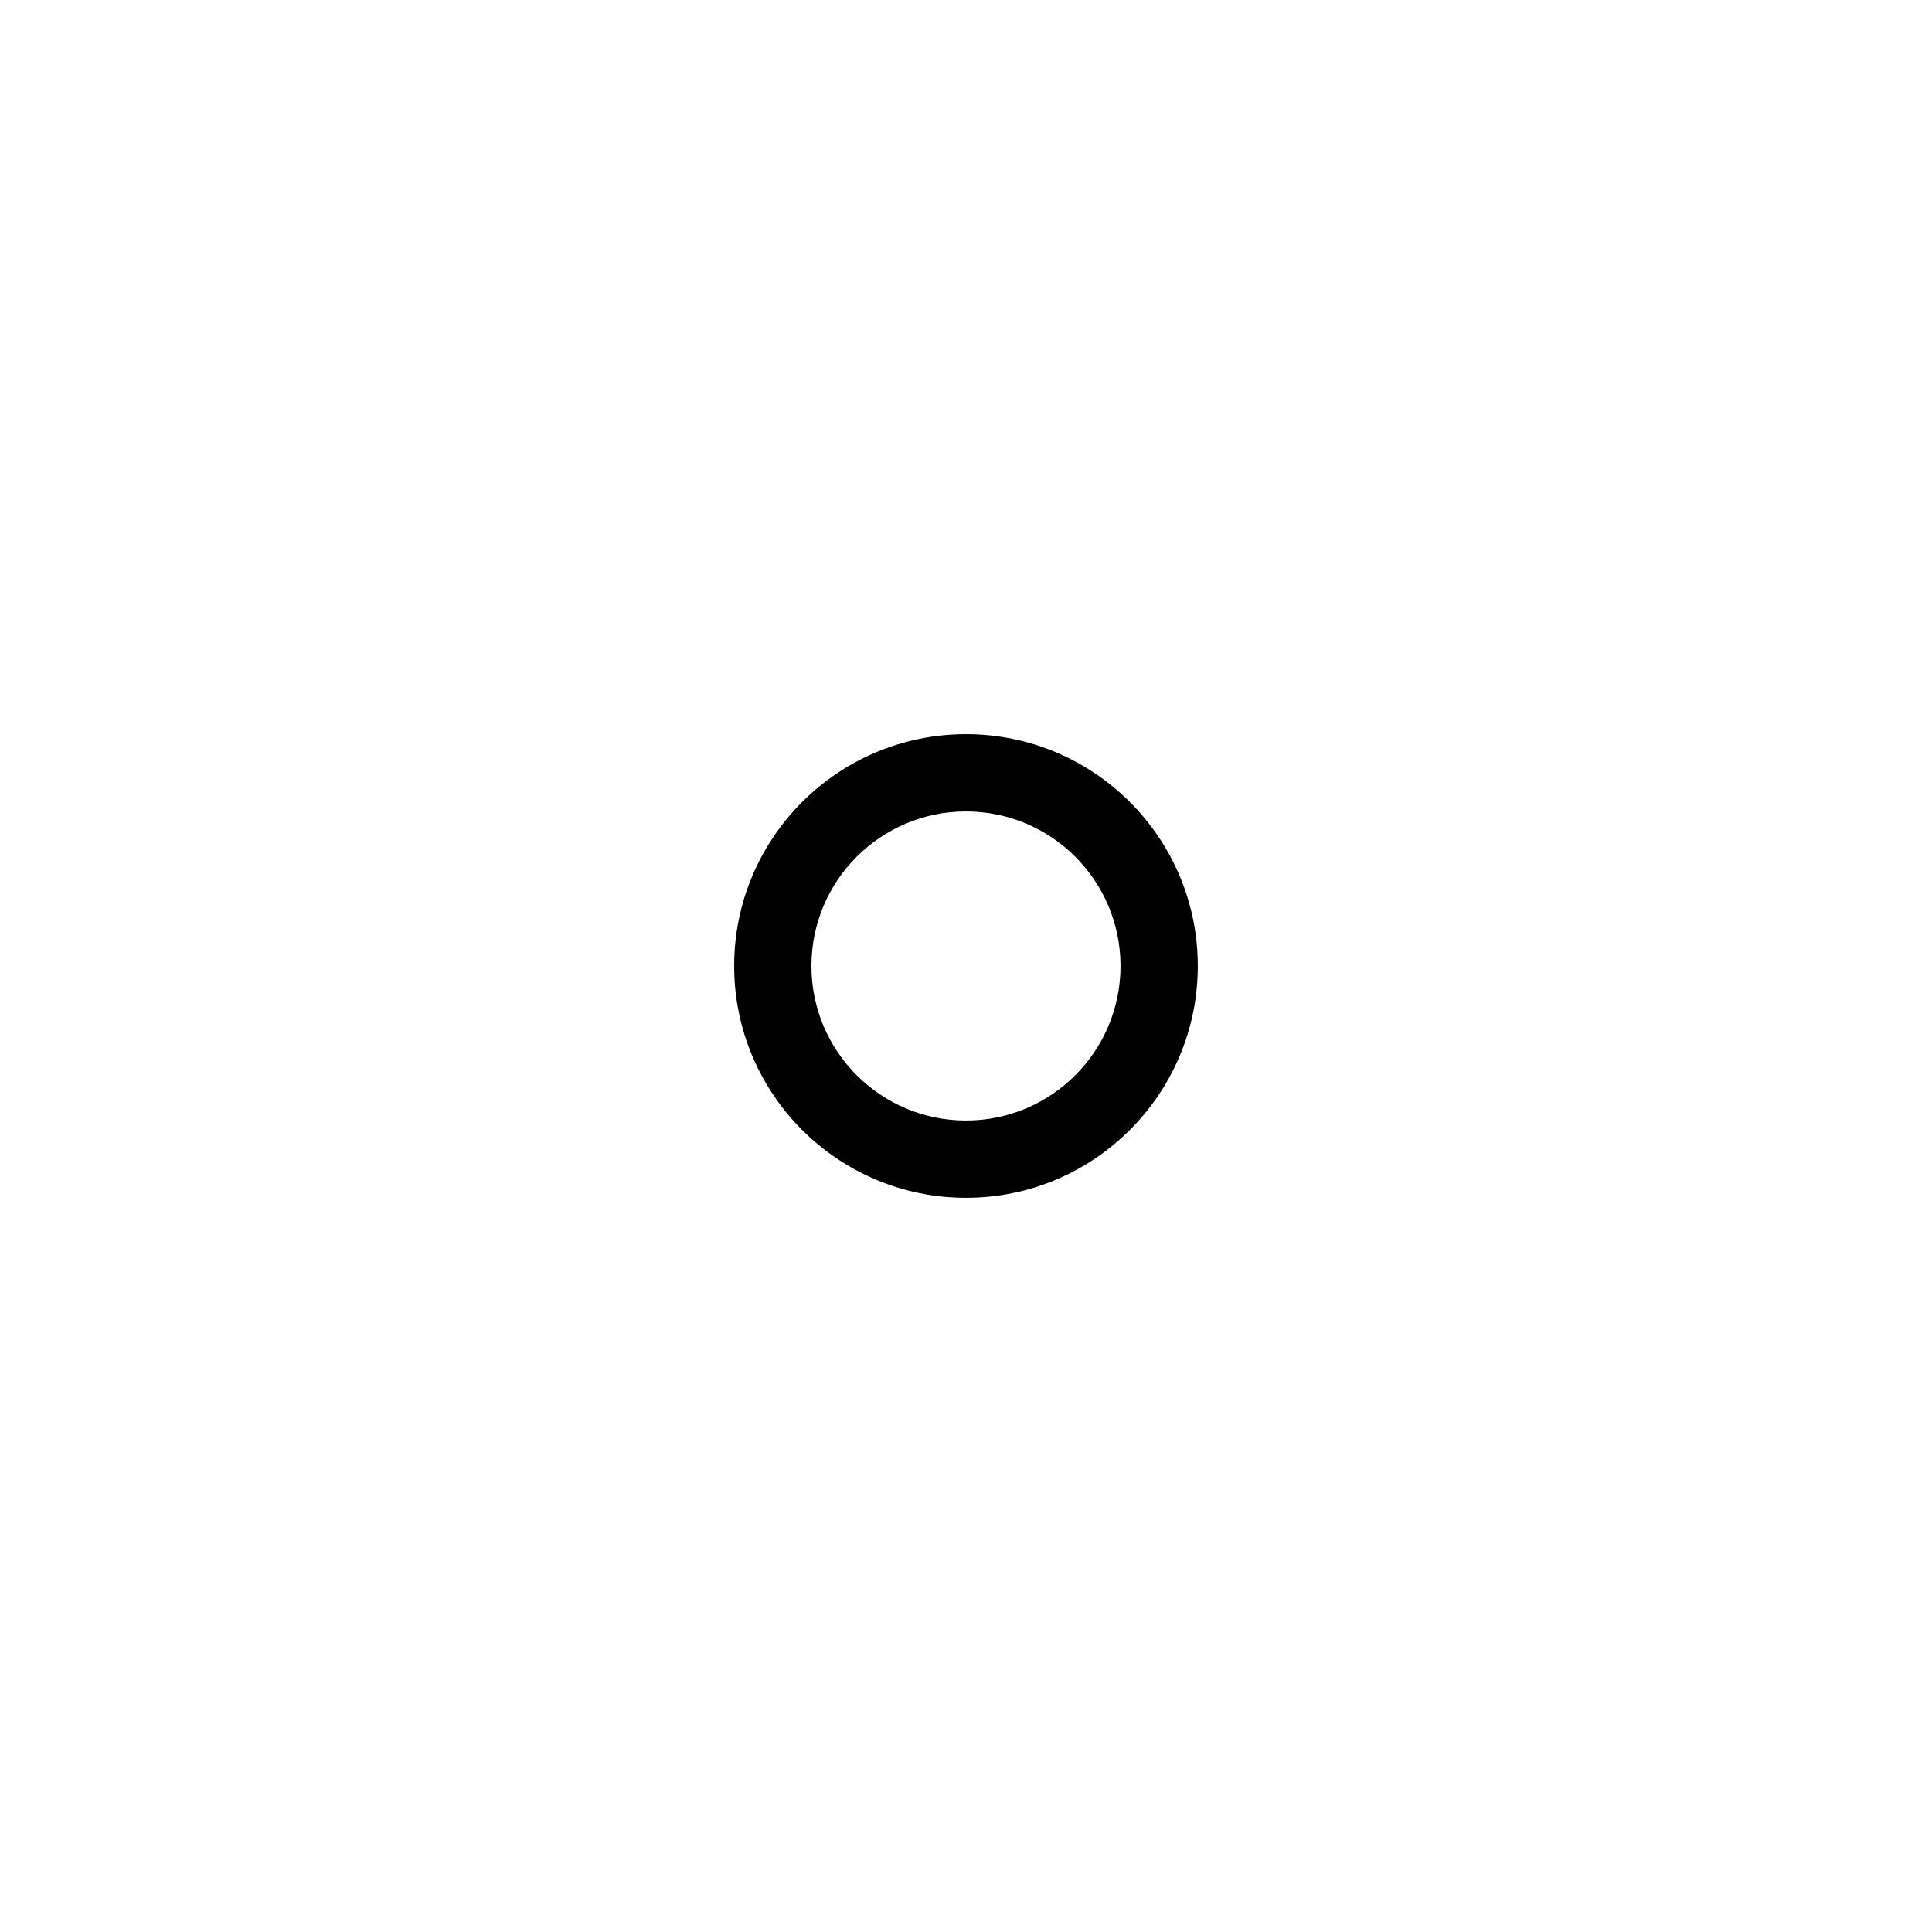
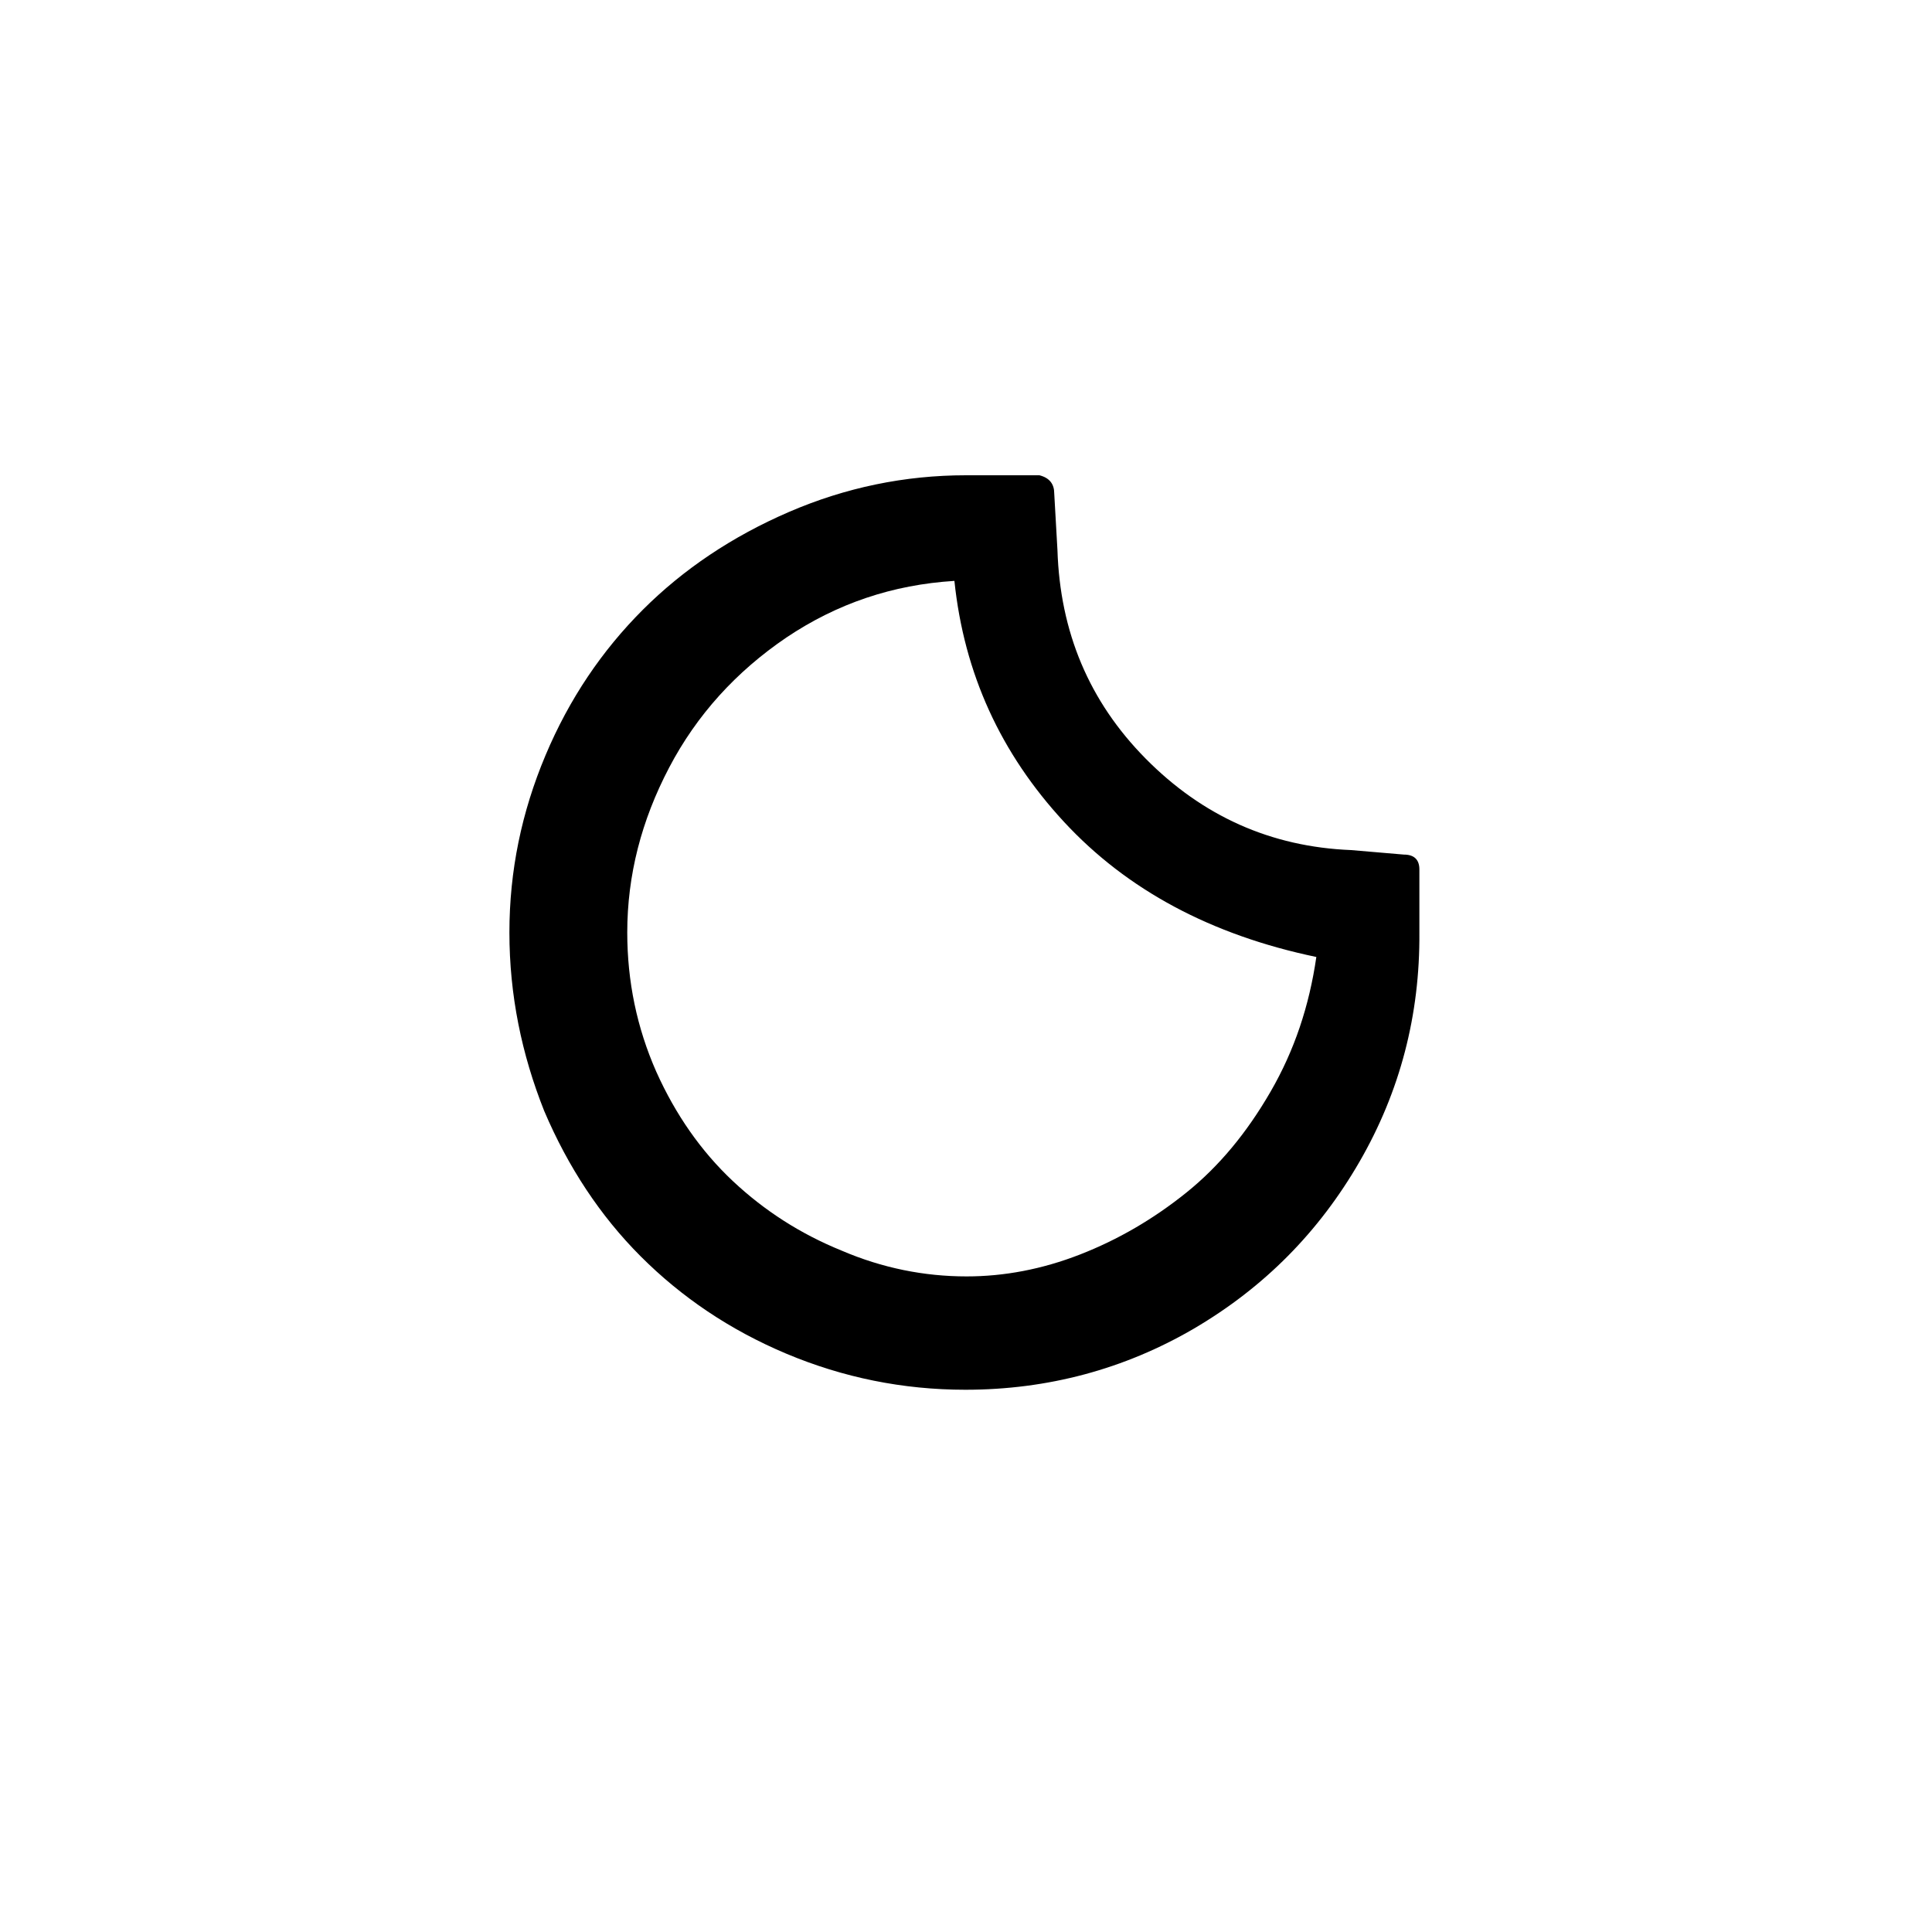
- <svg xmlns="http://www.w3.org/2000/svg" version="1.1" id="Layer_1" x="0px" y="0px" width="100px" height="100px" viewBox="0 0 100 100" enable-background="new 0 0 100 100" xml:space="preserve">
-   <path fill-rule="evenodd" clip-rule="evenodd" d="M50,61.998c-6.627,0-12-5.372-12-11.999c0-6.626,5.373-11.998,12-11.998  s11.998,5.372,11.998,11.998C61.998,56.626,56.627,61.998,50,61.998z M50,42.001c-4.418,0-8,3.581-8,7.998  c0,4.418,3.582,7.999,8,7.999s7.998-3.581,7.998-7.999C57.998,45.582,54.418,42.001,50,42.001z" />
+ <svg xmlns="http://www.w3.org/2000/svg" version="1.1" id="Layer_1" x="0px" y="0px" viewBox="0 0 30 30" style="enable-background:new 0 0 30 30;" xml:space="preserve">
+   <path d="M7.91,14.48c0-0.96,0.19-1.87,0.56-2.75s0.88-1.63,1.51-2.26c0.63-0.63,1.39-1.14,2.27-1.52c0.88-0.38,1.8-0.57,2.75-0.57  h1.14c0.16,0.04,0.23,0.14,0.23,0.28l0.05,0.88c0.04,1.27,0.49,2.35,1.37,3.24c0.88,0.89,1.94,1.37,3.19,1.42l0.82,0.07  c0.16,0,0.24,0.08,0.24,0.23v0.98c0.01,1.28-0.3,2.47-0.93,3.56c-0.63,1.09-1.48,1.95-2.57,2.59c-1.08,0.63-2.27,0.95-3.55,0.95  c-0.97,0-1.9-0.19-2.78-0.56s-1.63-0.88-2.26-1.51c-0.63-0.63-1.13-1.39-1.5-2.26C8.1,16.37,7.91,15.45,7.91,14.48z M9.74,14.48  c0,0.76,0.15,1.48,0.45,2.16c0.3,0.67,0.7,1.24,1.19,1.7c0.49,0.46,1.05,0.82,1.69,1.08c0.63,0.27,1.28,0.4,1.94,0.4  c0.58,0,1.17-0.11,1.76-0.34c0.59-0.23,1.14-0.55,1.65-0.96c0.51-0.41,0.94-0.93,1.31-1.57c0.37-0.64,0.6-1.33,0.71-2.09  c-1.63-0.34-2.94-1.04-3.92-2.1s-1.55-2.3-1.7-3.74C13.86,9.08,13,9.37,12.21,9.9c-0.78,0.53-1.39,1.2-1.82,2.02  C9.96,12.74,9.74,13.59,9.74,14.48z" />
</svg>
